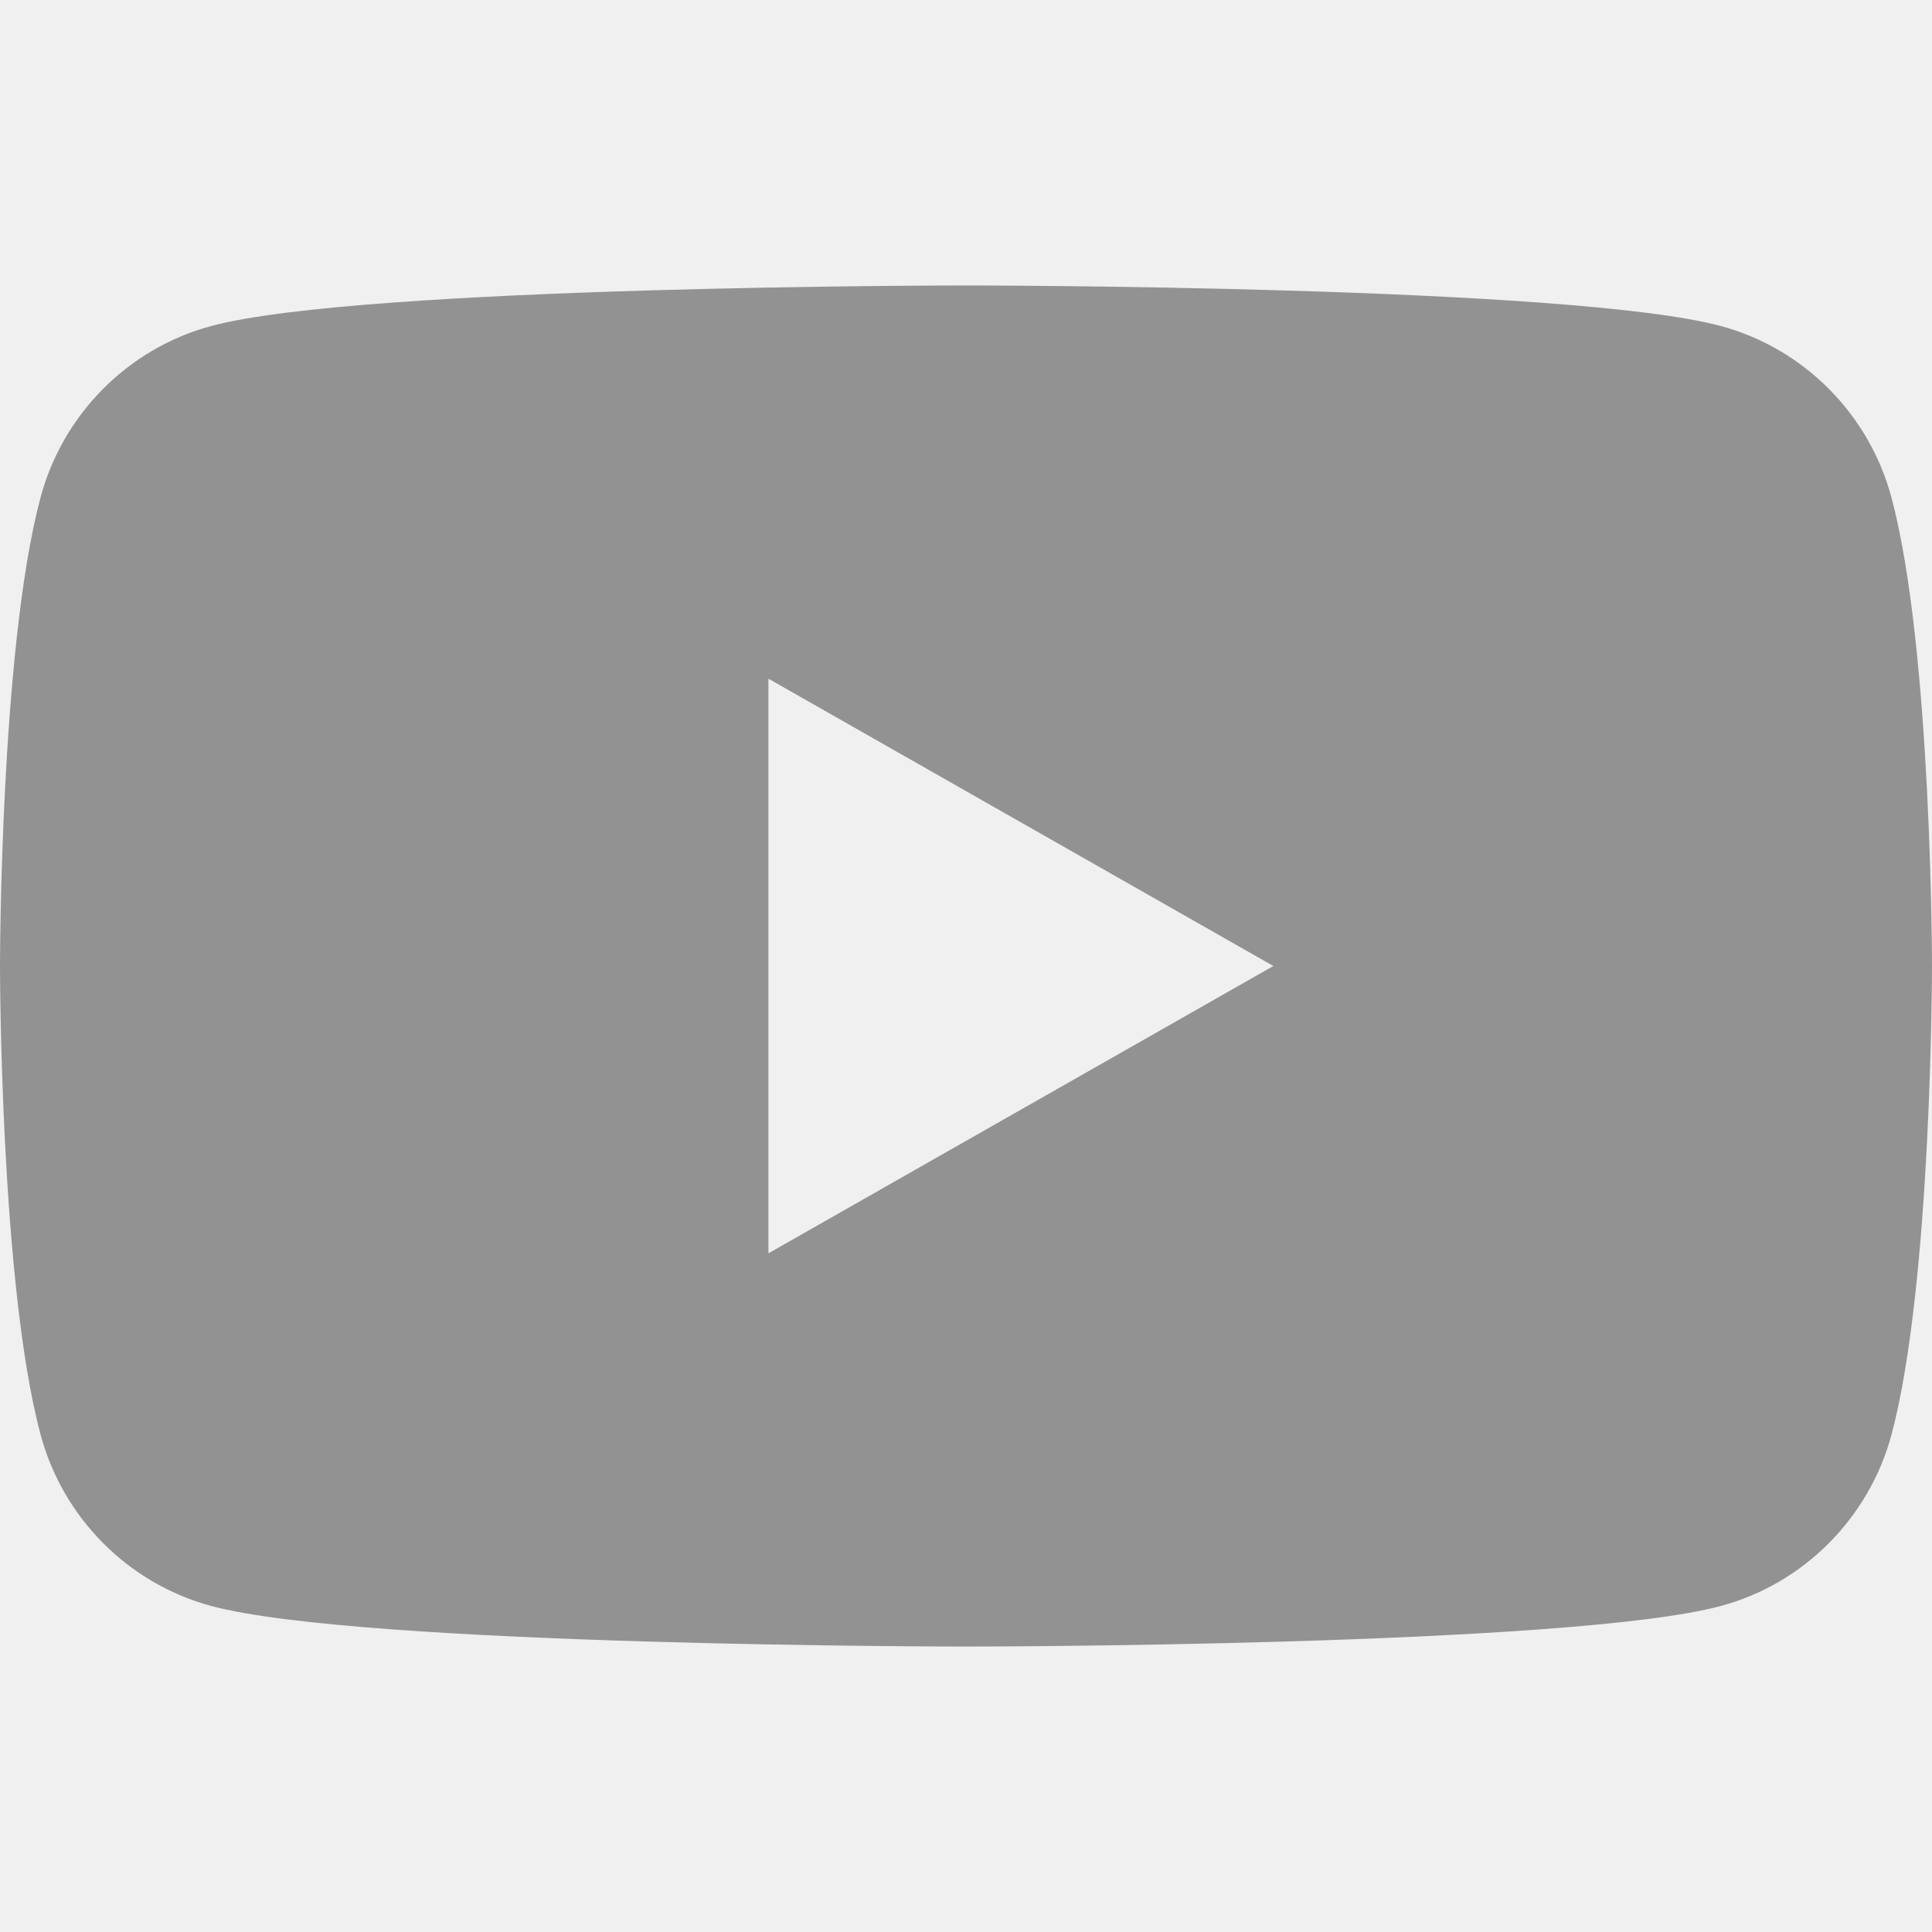
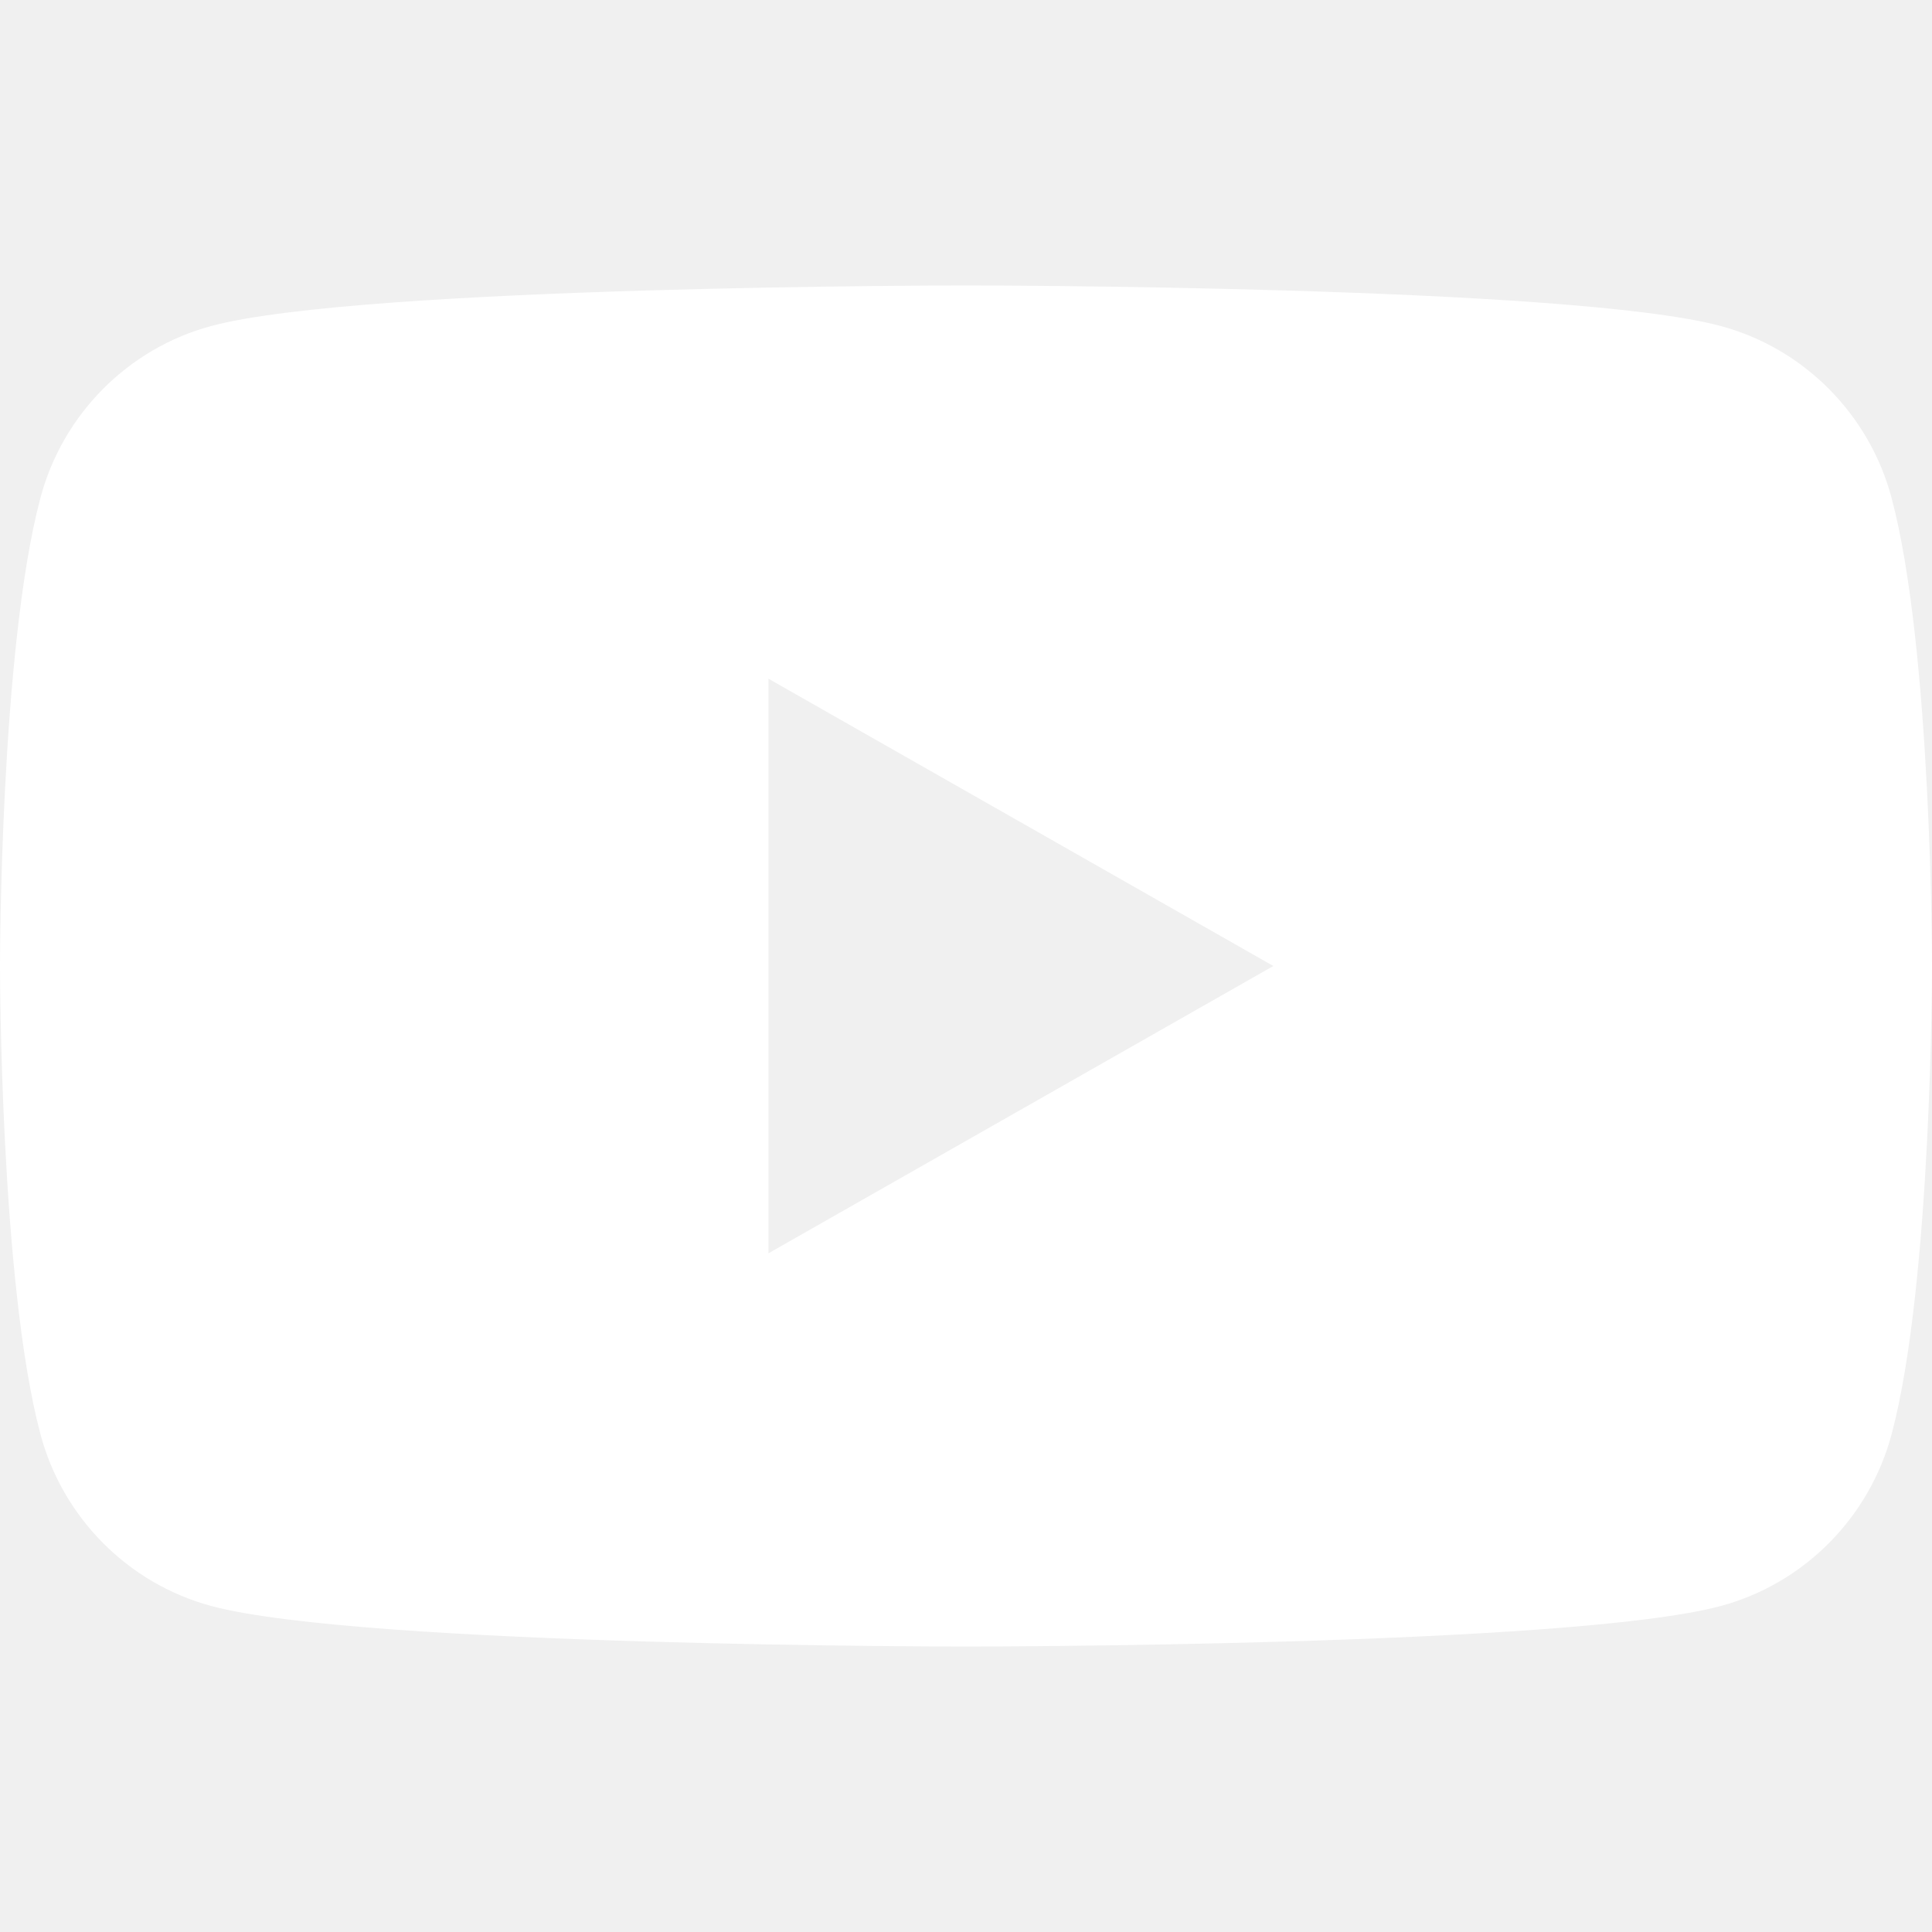
- <svg xmlns="http://www.w3.org/2000/svg" version="1.1" id="Capa_1" x="0px" y="0px" viewBox="0 0 24 24" style="enable-background:new 0 0 24 24;" xml:space="preserve" width="512" height="512" fill="#939293">
+ <svg xmlns="http://www.w3.org/2000/svg" version="1.1" id="Capa_1" x="0px" y="0px" viewBox="0 0 24 24" style="enable-background:new 0 0 24 24;" xml:space="preserve" width="512" height="512" fill="white">
  <g id="XMLID_184_">
    <path d="M23.498,6.186c-0.276-1.039-1.089-1.858-2.122-2.136C19.505,3.546,12,3.546,12,3.546s-7.505,0-9.377,0.504   C1.591,4.328,0.778,5.146,0.502,6.186C0,8.07,0,12,0,12s0,3.93,0.502,5.814c0.276,1.039,1.089,1.858,2.122,2.136   C4.495,20.454,12,20.454,12,20.454s7.505,0,9.377-0.504c1.032-0.278,1.845-1.096,2.122-2.136C24,15.93,24,12,24,12   S24,8.07,23.498,6.186z M9.546,15.569V8.431L15.818,12L9.546,15.569z" />
  </g>
</svg>
